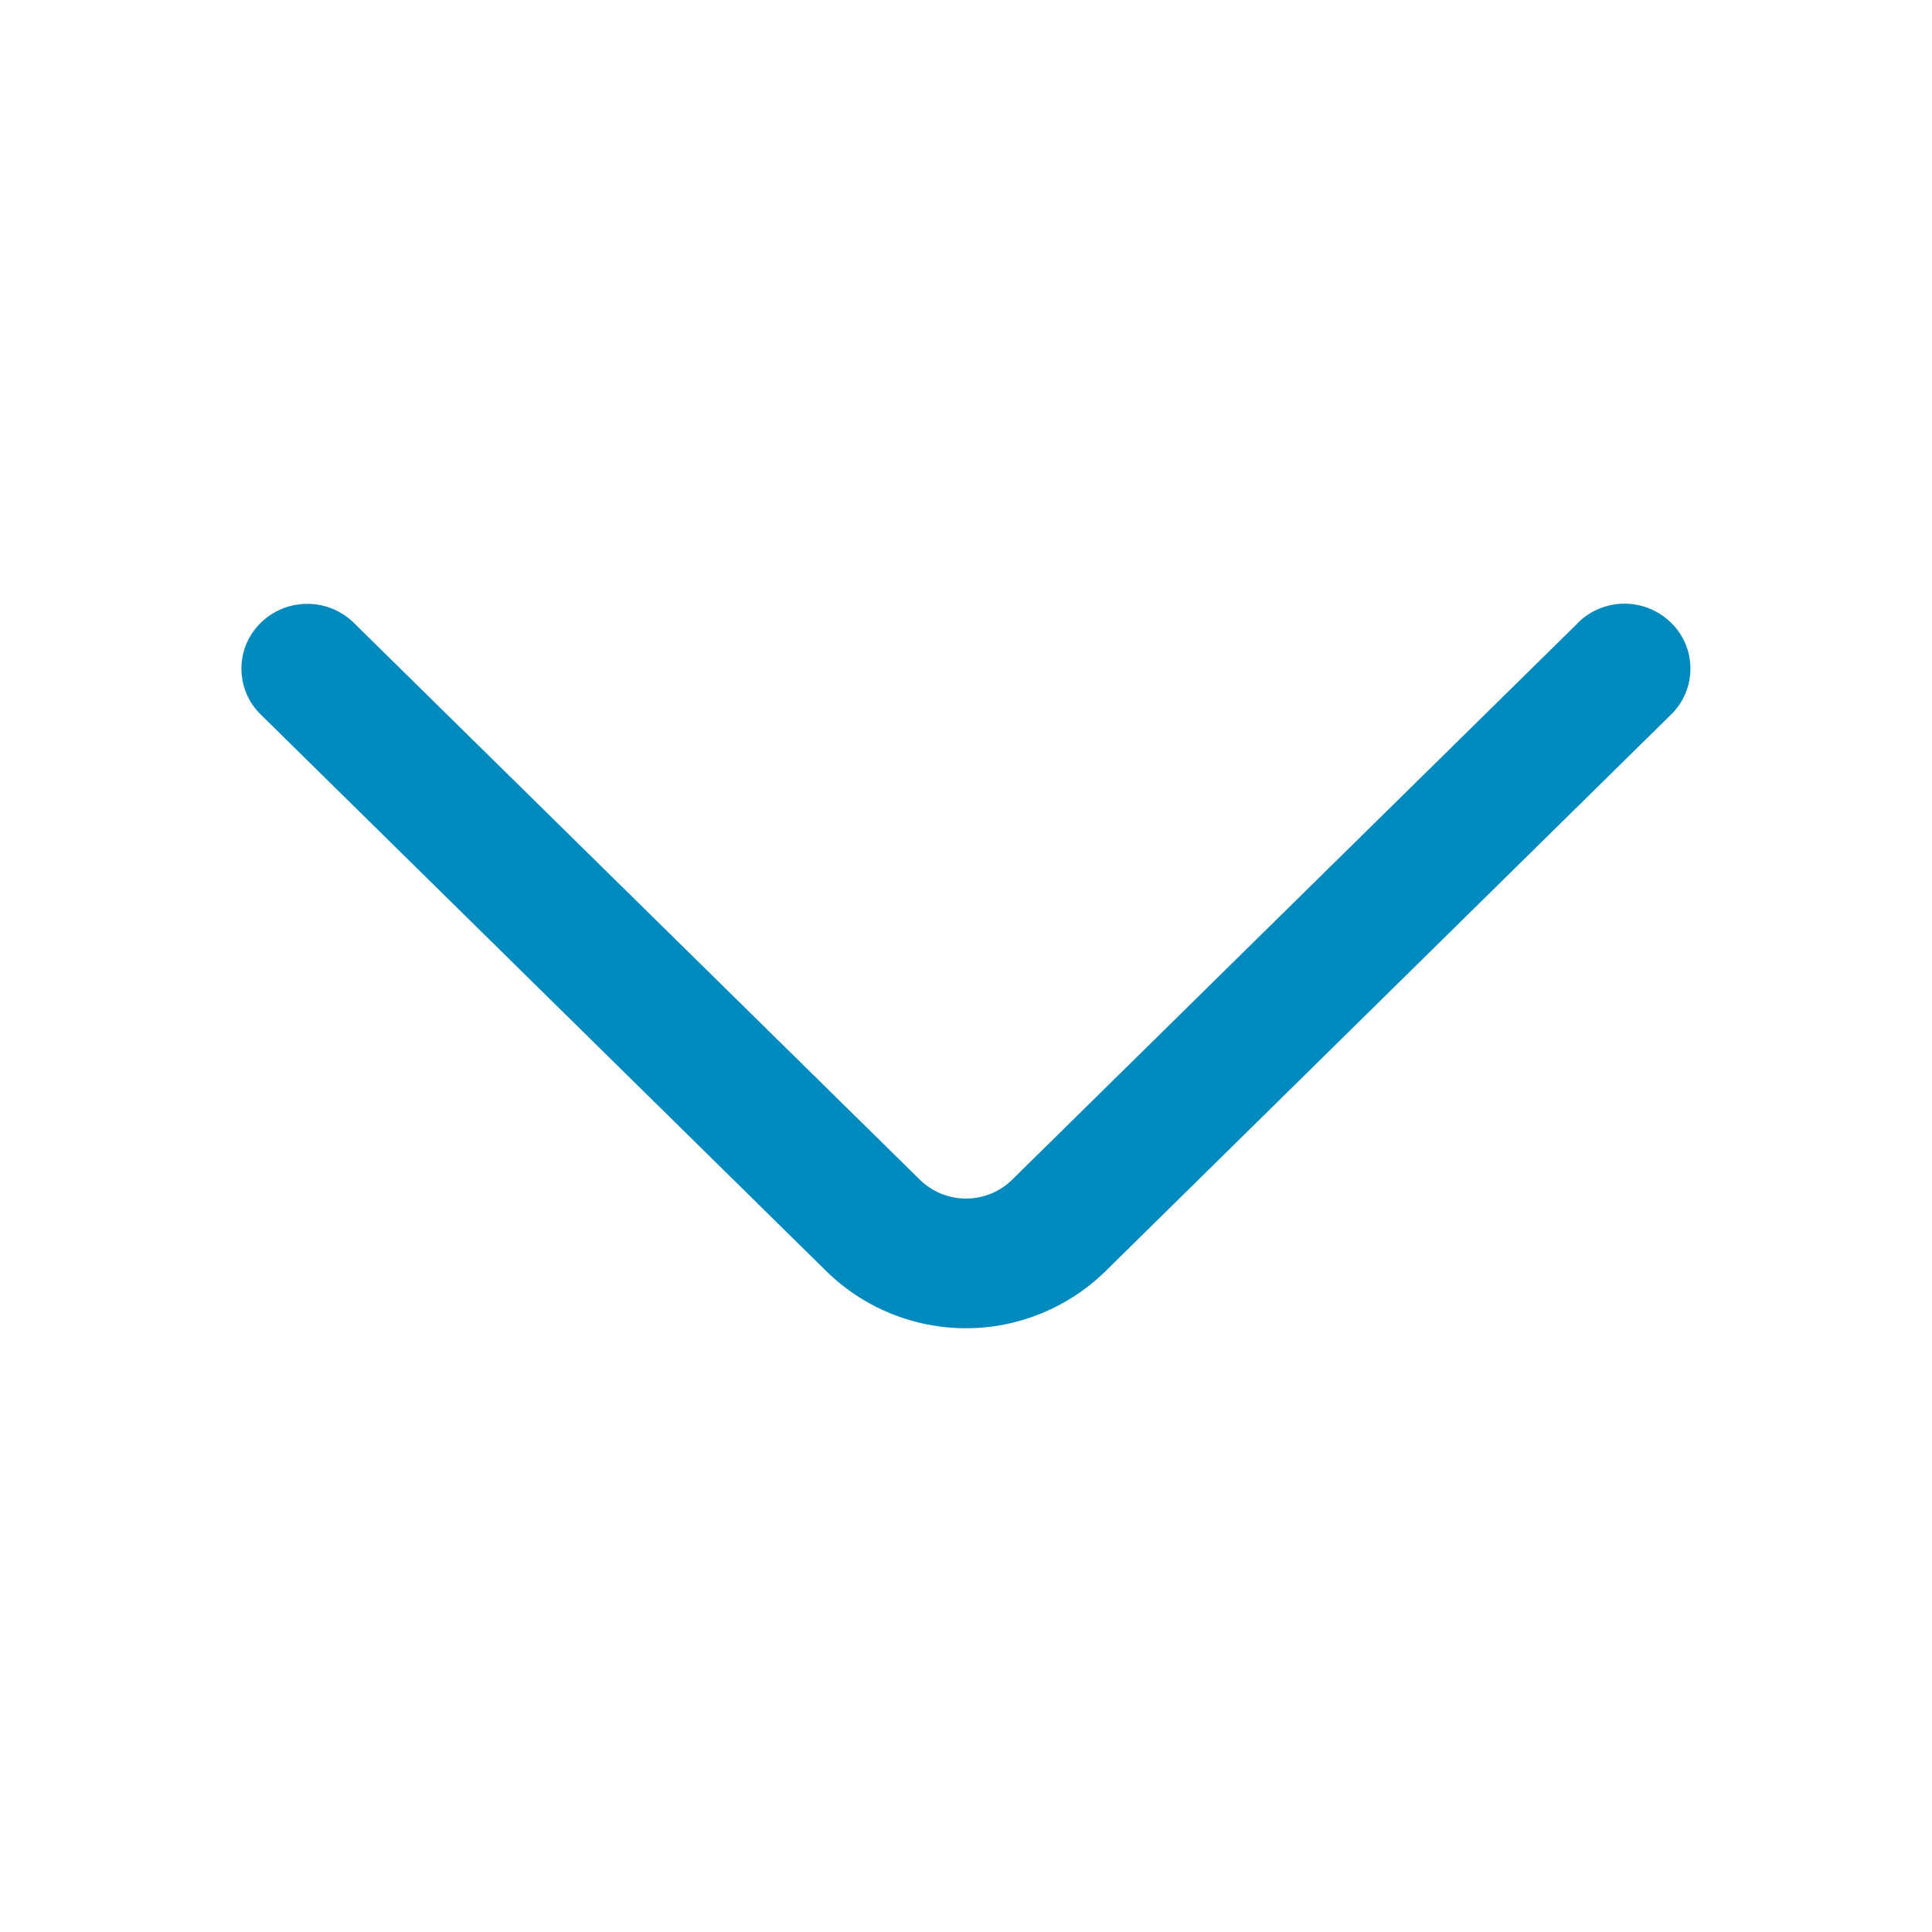
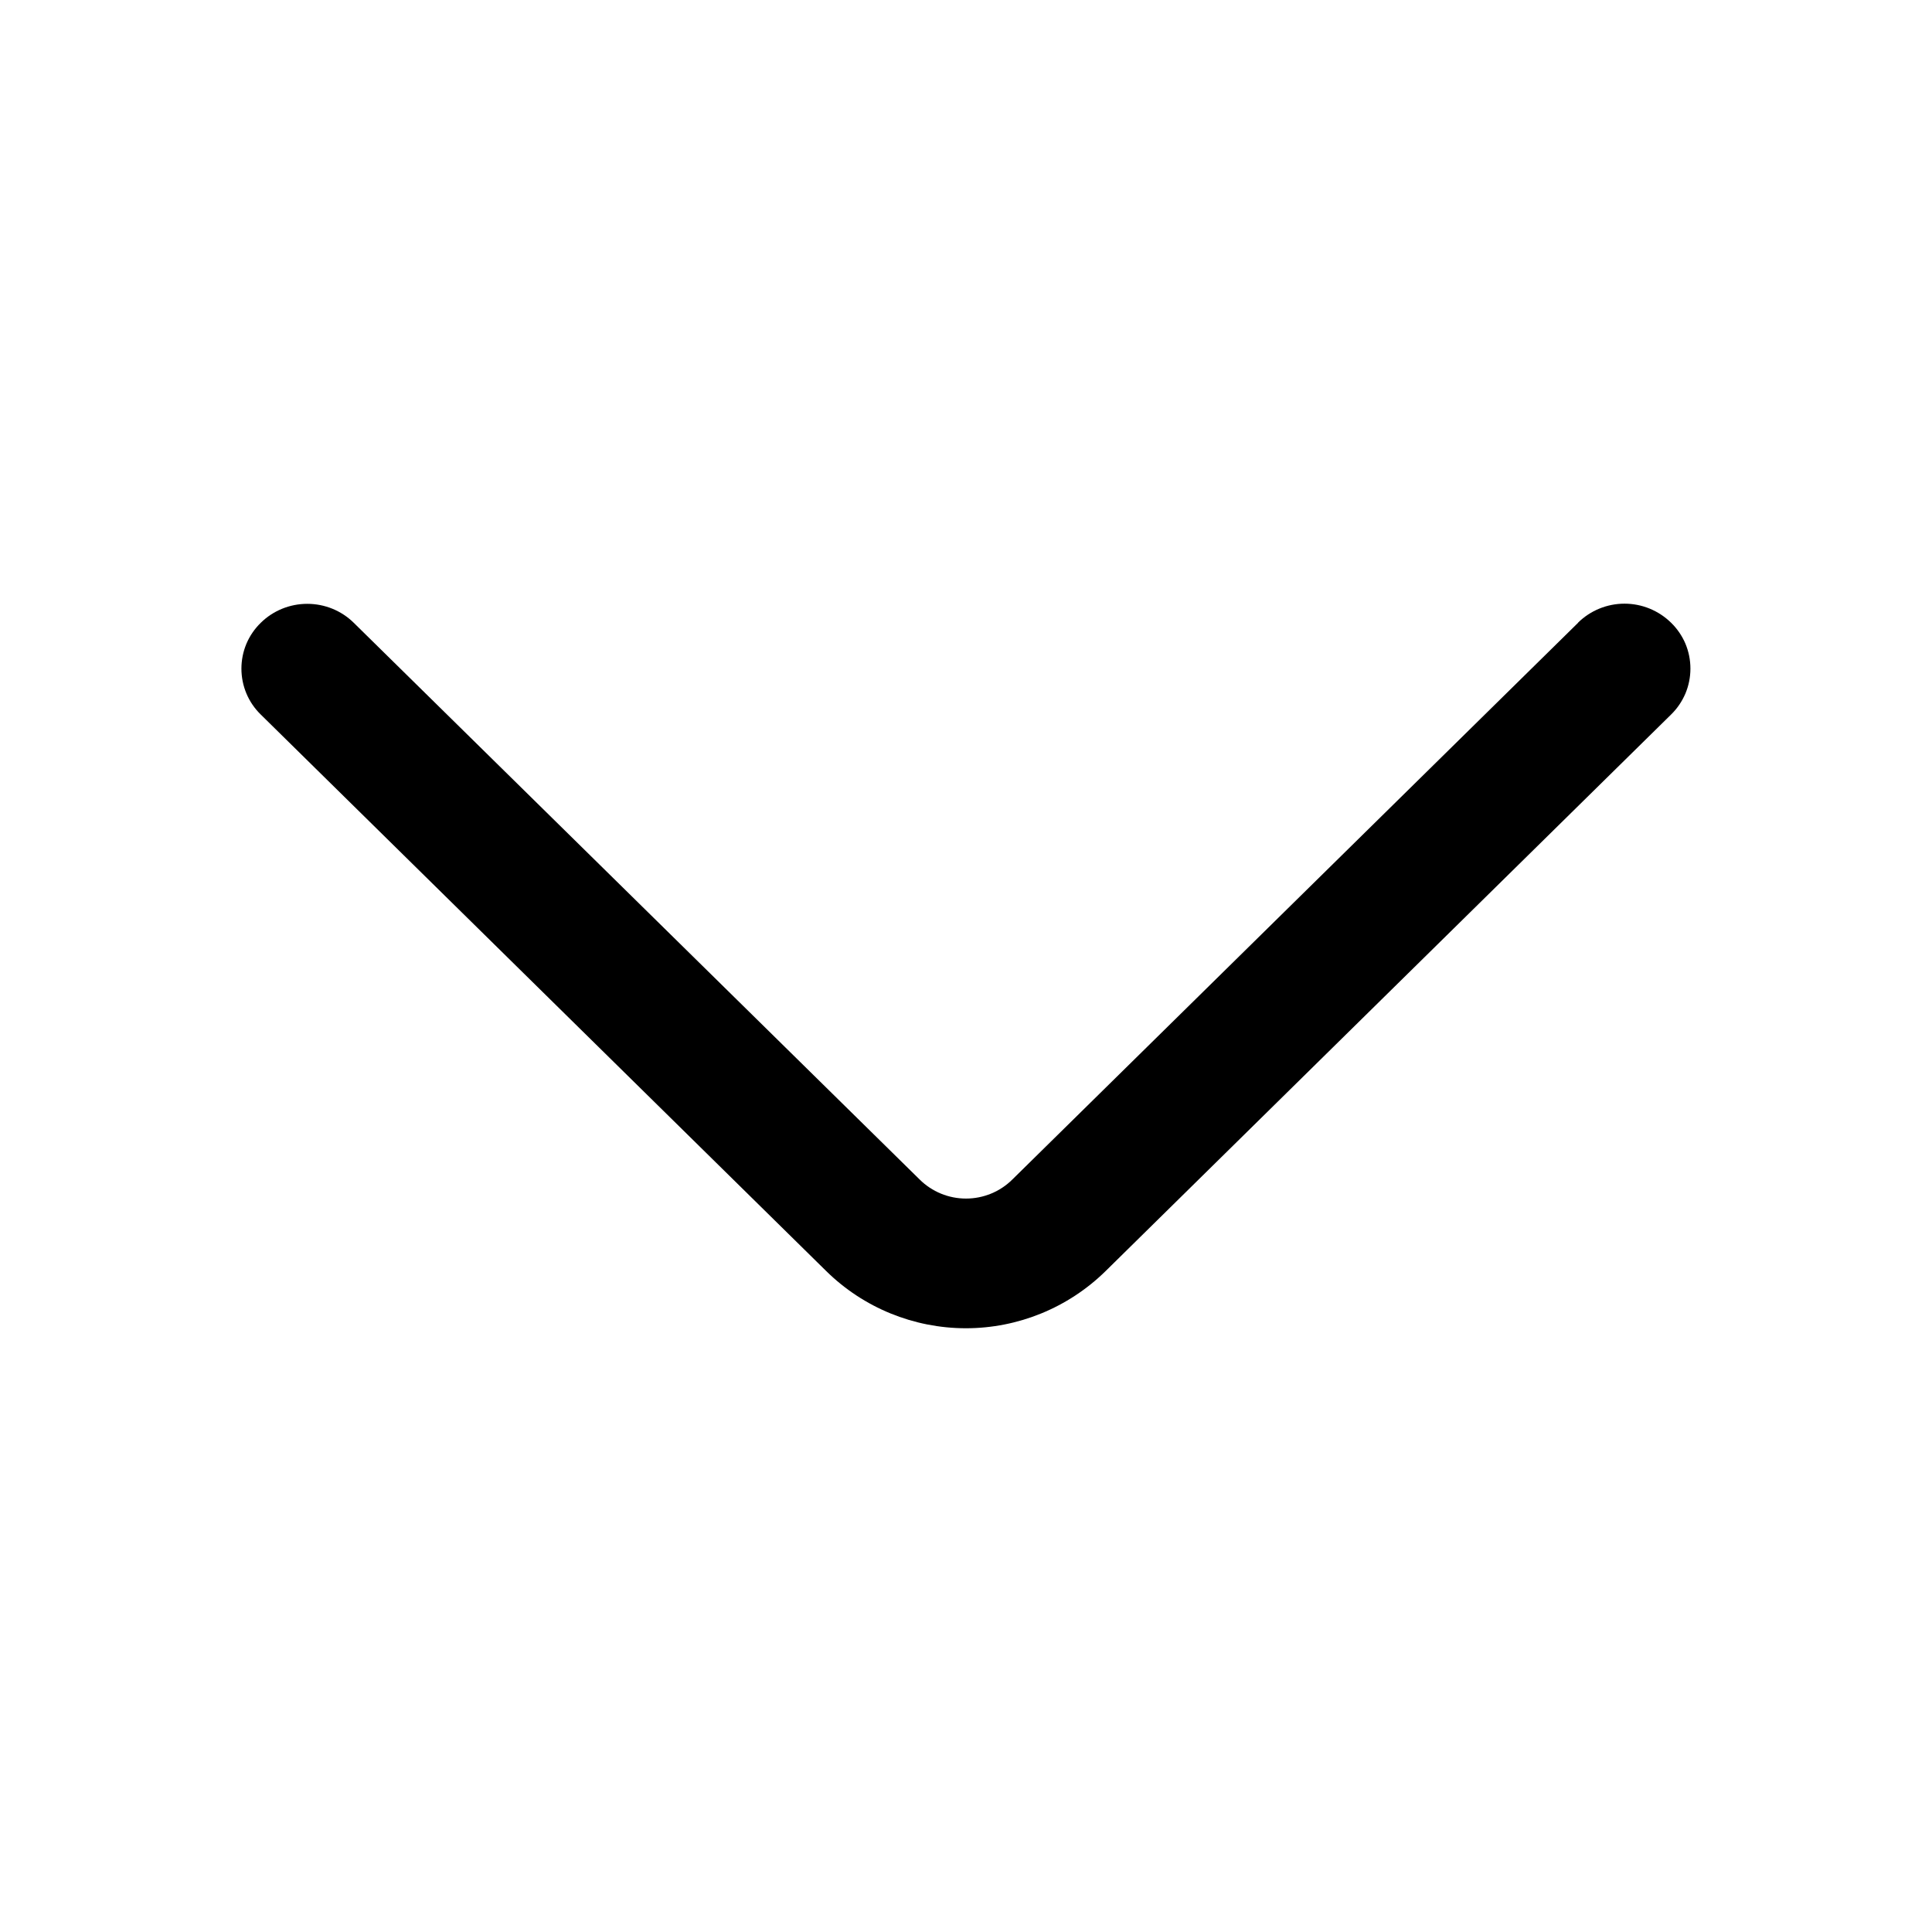
<svg xmlns="http://www.w3.org/2000/svg" width="24" height="24" viewBox="0 0 24 24" fill="none">
  <g id="arrow-down">
-     <path id="Vector" d="M19.604 7.736L12.576 14.652C12.423 14.804 12.216 14.889 12 14.889C11.784 14.889 11.577 14.804 11.424 14.652L4.395 7.737C4.241 7.585 4.033 7.501 3.817 7.501C3.601 7.501 3.393 7.585 3.239 7.737C3.163 7.811 3.102 7.9 3.061 7.997C3.02 8.095 2.999 8.2 2.999 8.306C2.999 8.412 3.02 8.517 3.061 8.615C3.102 8.713 3.163 8.802 3.239 8.876L10.265 15.791C10.727 16.245 11.35 16.5 11.999 16.5C12.647 16.5 13.27 16.245 13.733 15.791L20.759 8.876C20.835 8.802 20.895 8.713 20.937 8.615C20.978 8.517 20.999 8.412 20.999 8.306C20.999 8.199 20.978 8.094 20.937 7.996C20.895 7.898 20.835 7.81 20.759 7.736C20.604 7.584 20.397 7.499 20.18 7.499C19.964 7.499 19.756 7.584 19.602 7.736" fill="#018ABE" />
+     <path id="Vector" d="M19.604 7.736L12.576 14.652C12.423 14.804 12.216 14.889 12 14.889C11.784 14.889 11.577 14.804 11.424 14.652L4.395 7.737C4.241 7.585 4.033 7.501 3.817 7.501C3.601 7.501 3.393 7.585 3.239 7.737C3.163 7.811 3.102 7.9 3.061 7.997C3.02 8.095 2.999 8.2 2.999 8.306C2.999 8.412 3.02 8.517 3.061 8.615C3.102 8.713 3.163 8.802 3.239 8.876L10.265 15.791C10.727 16.245 11.35 16.5 11.999 16.5C12.647 16.5 13.27 16.245 13.733 15.791L20.759 8.876C20.835 8.802 20.895 8.713 20.937 8.615C20.978 8.517 20.999 8.412 20.999 8.306C20.999 8.199 20.978 8.094 20.937 7.996C20.895 7.898 20.835 7.81 20.759 7.736C20.604 7.584 20.397 7.499 20.18 7.499C19.964 7.499 19.756 7.584 19.602 7.736" fill="#000" />
  </g>
</svg>
